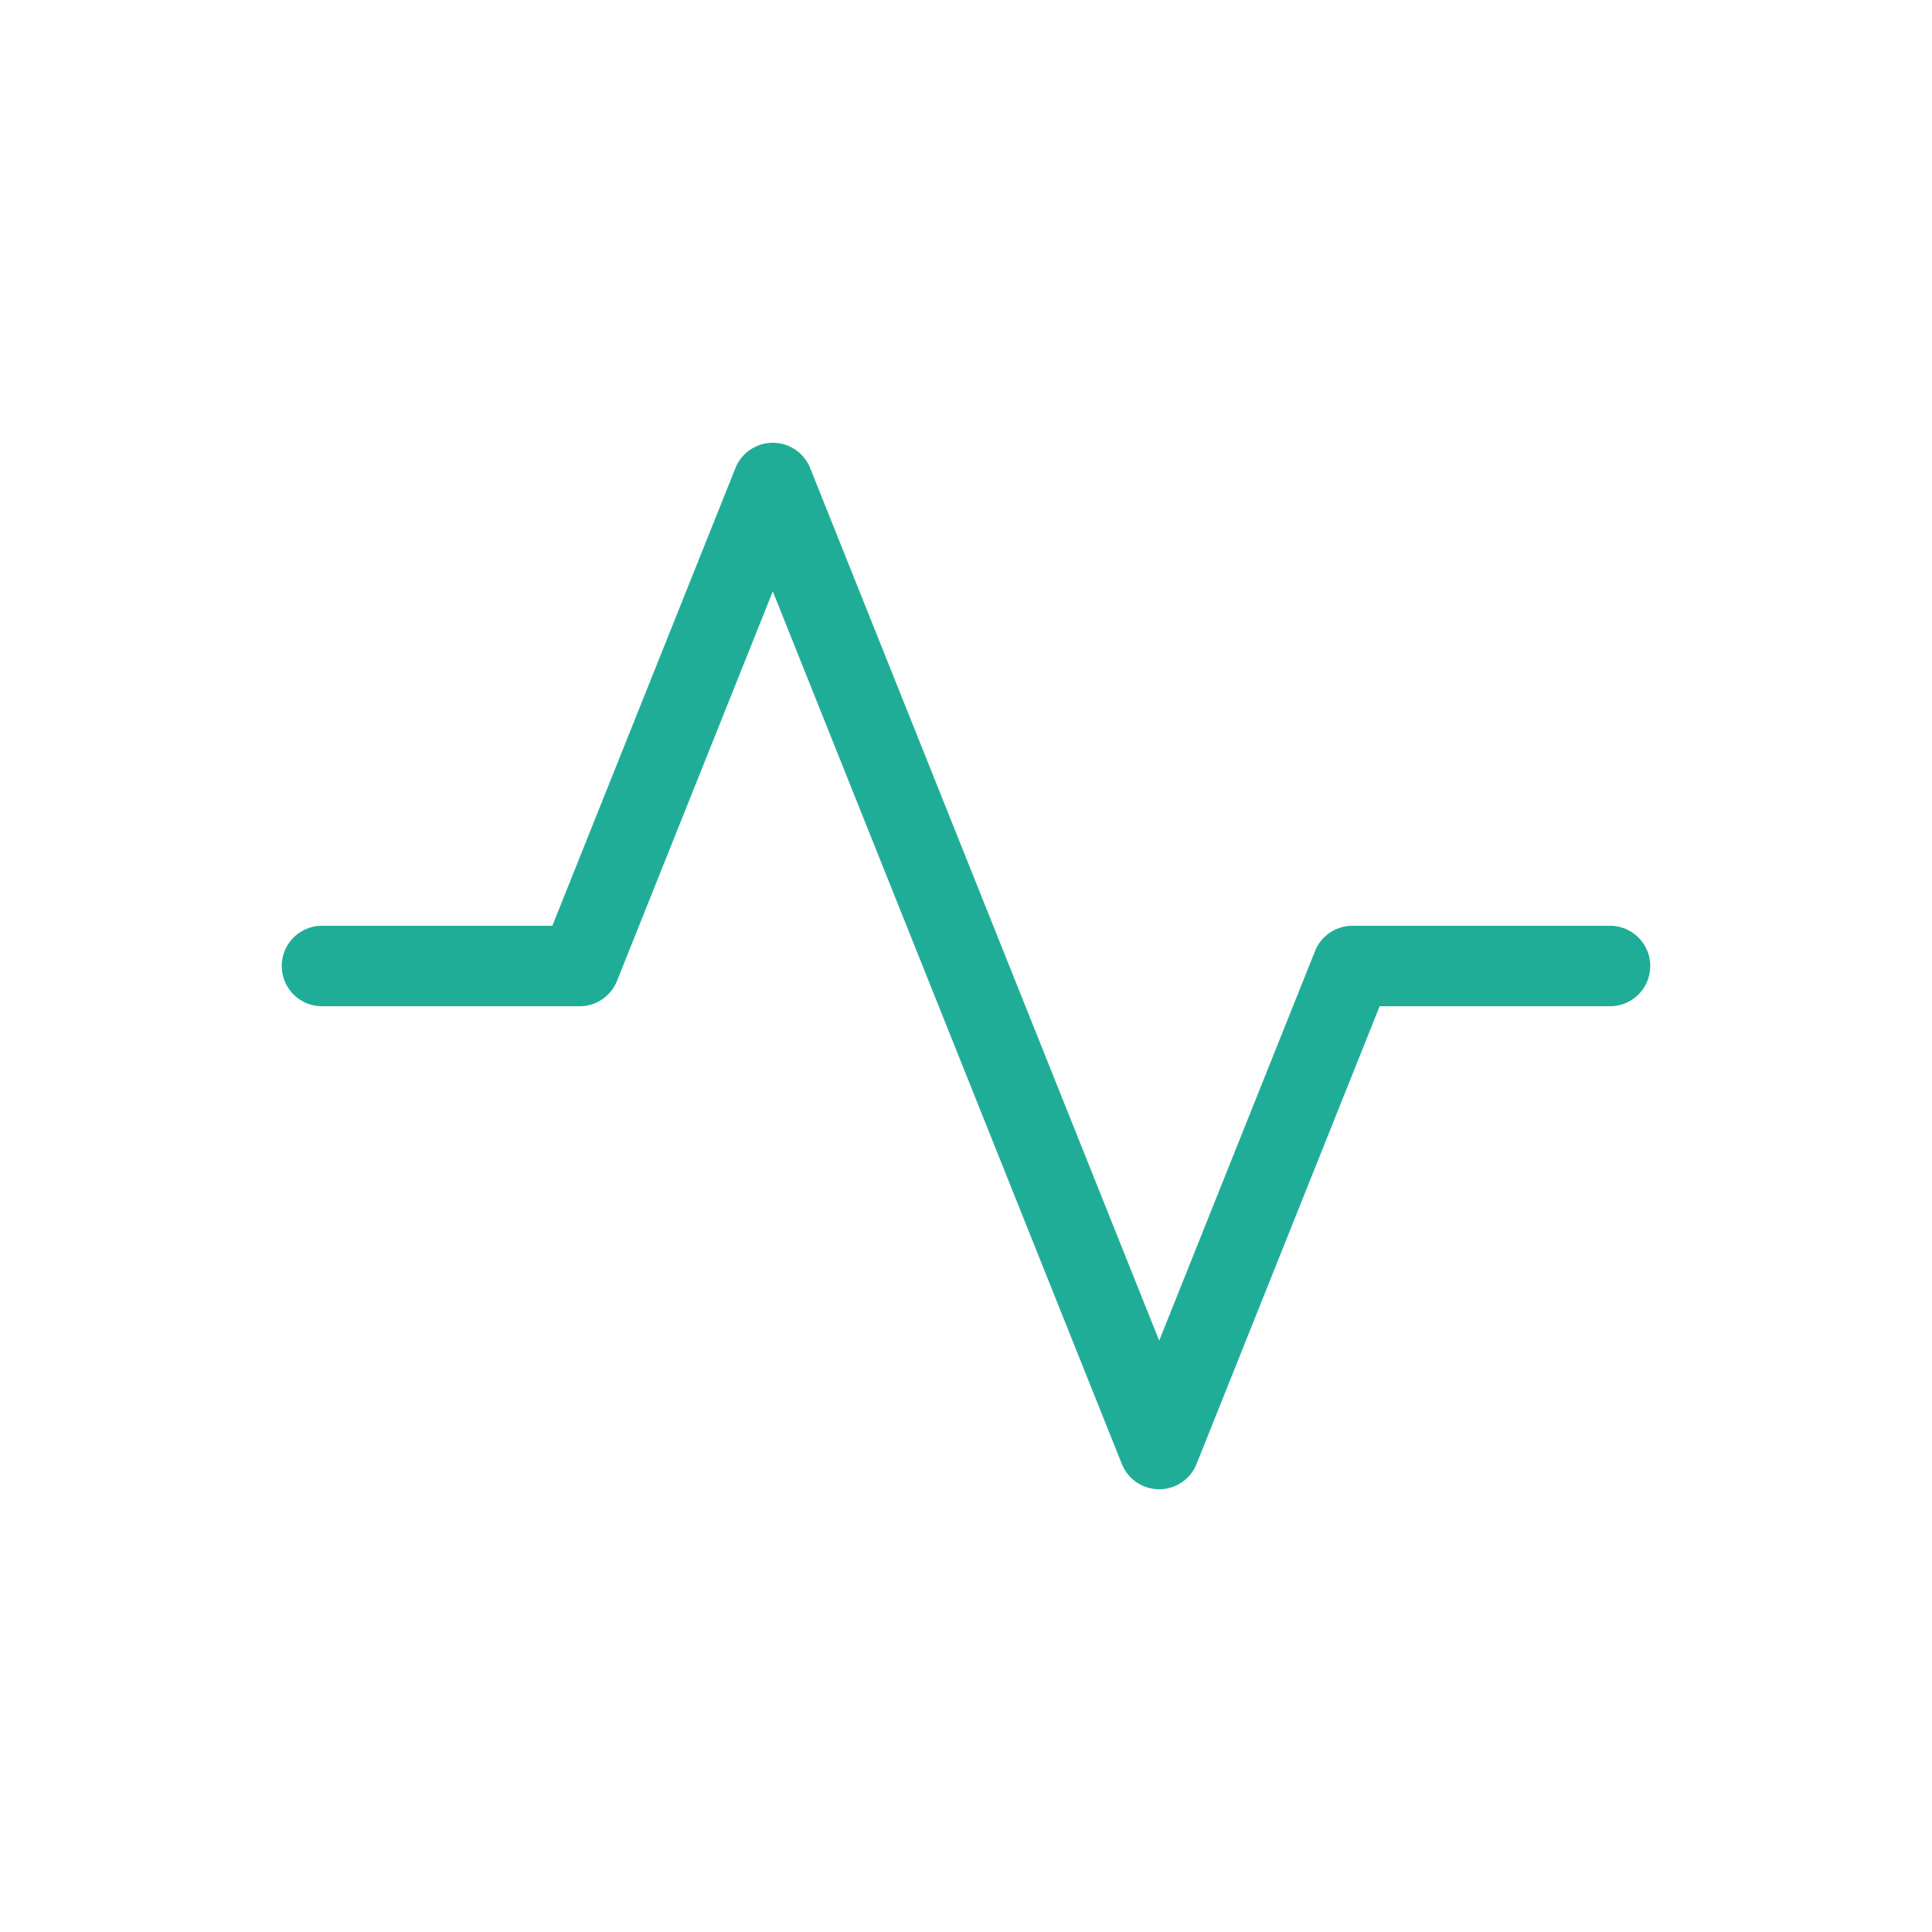
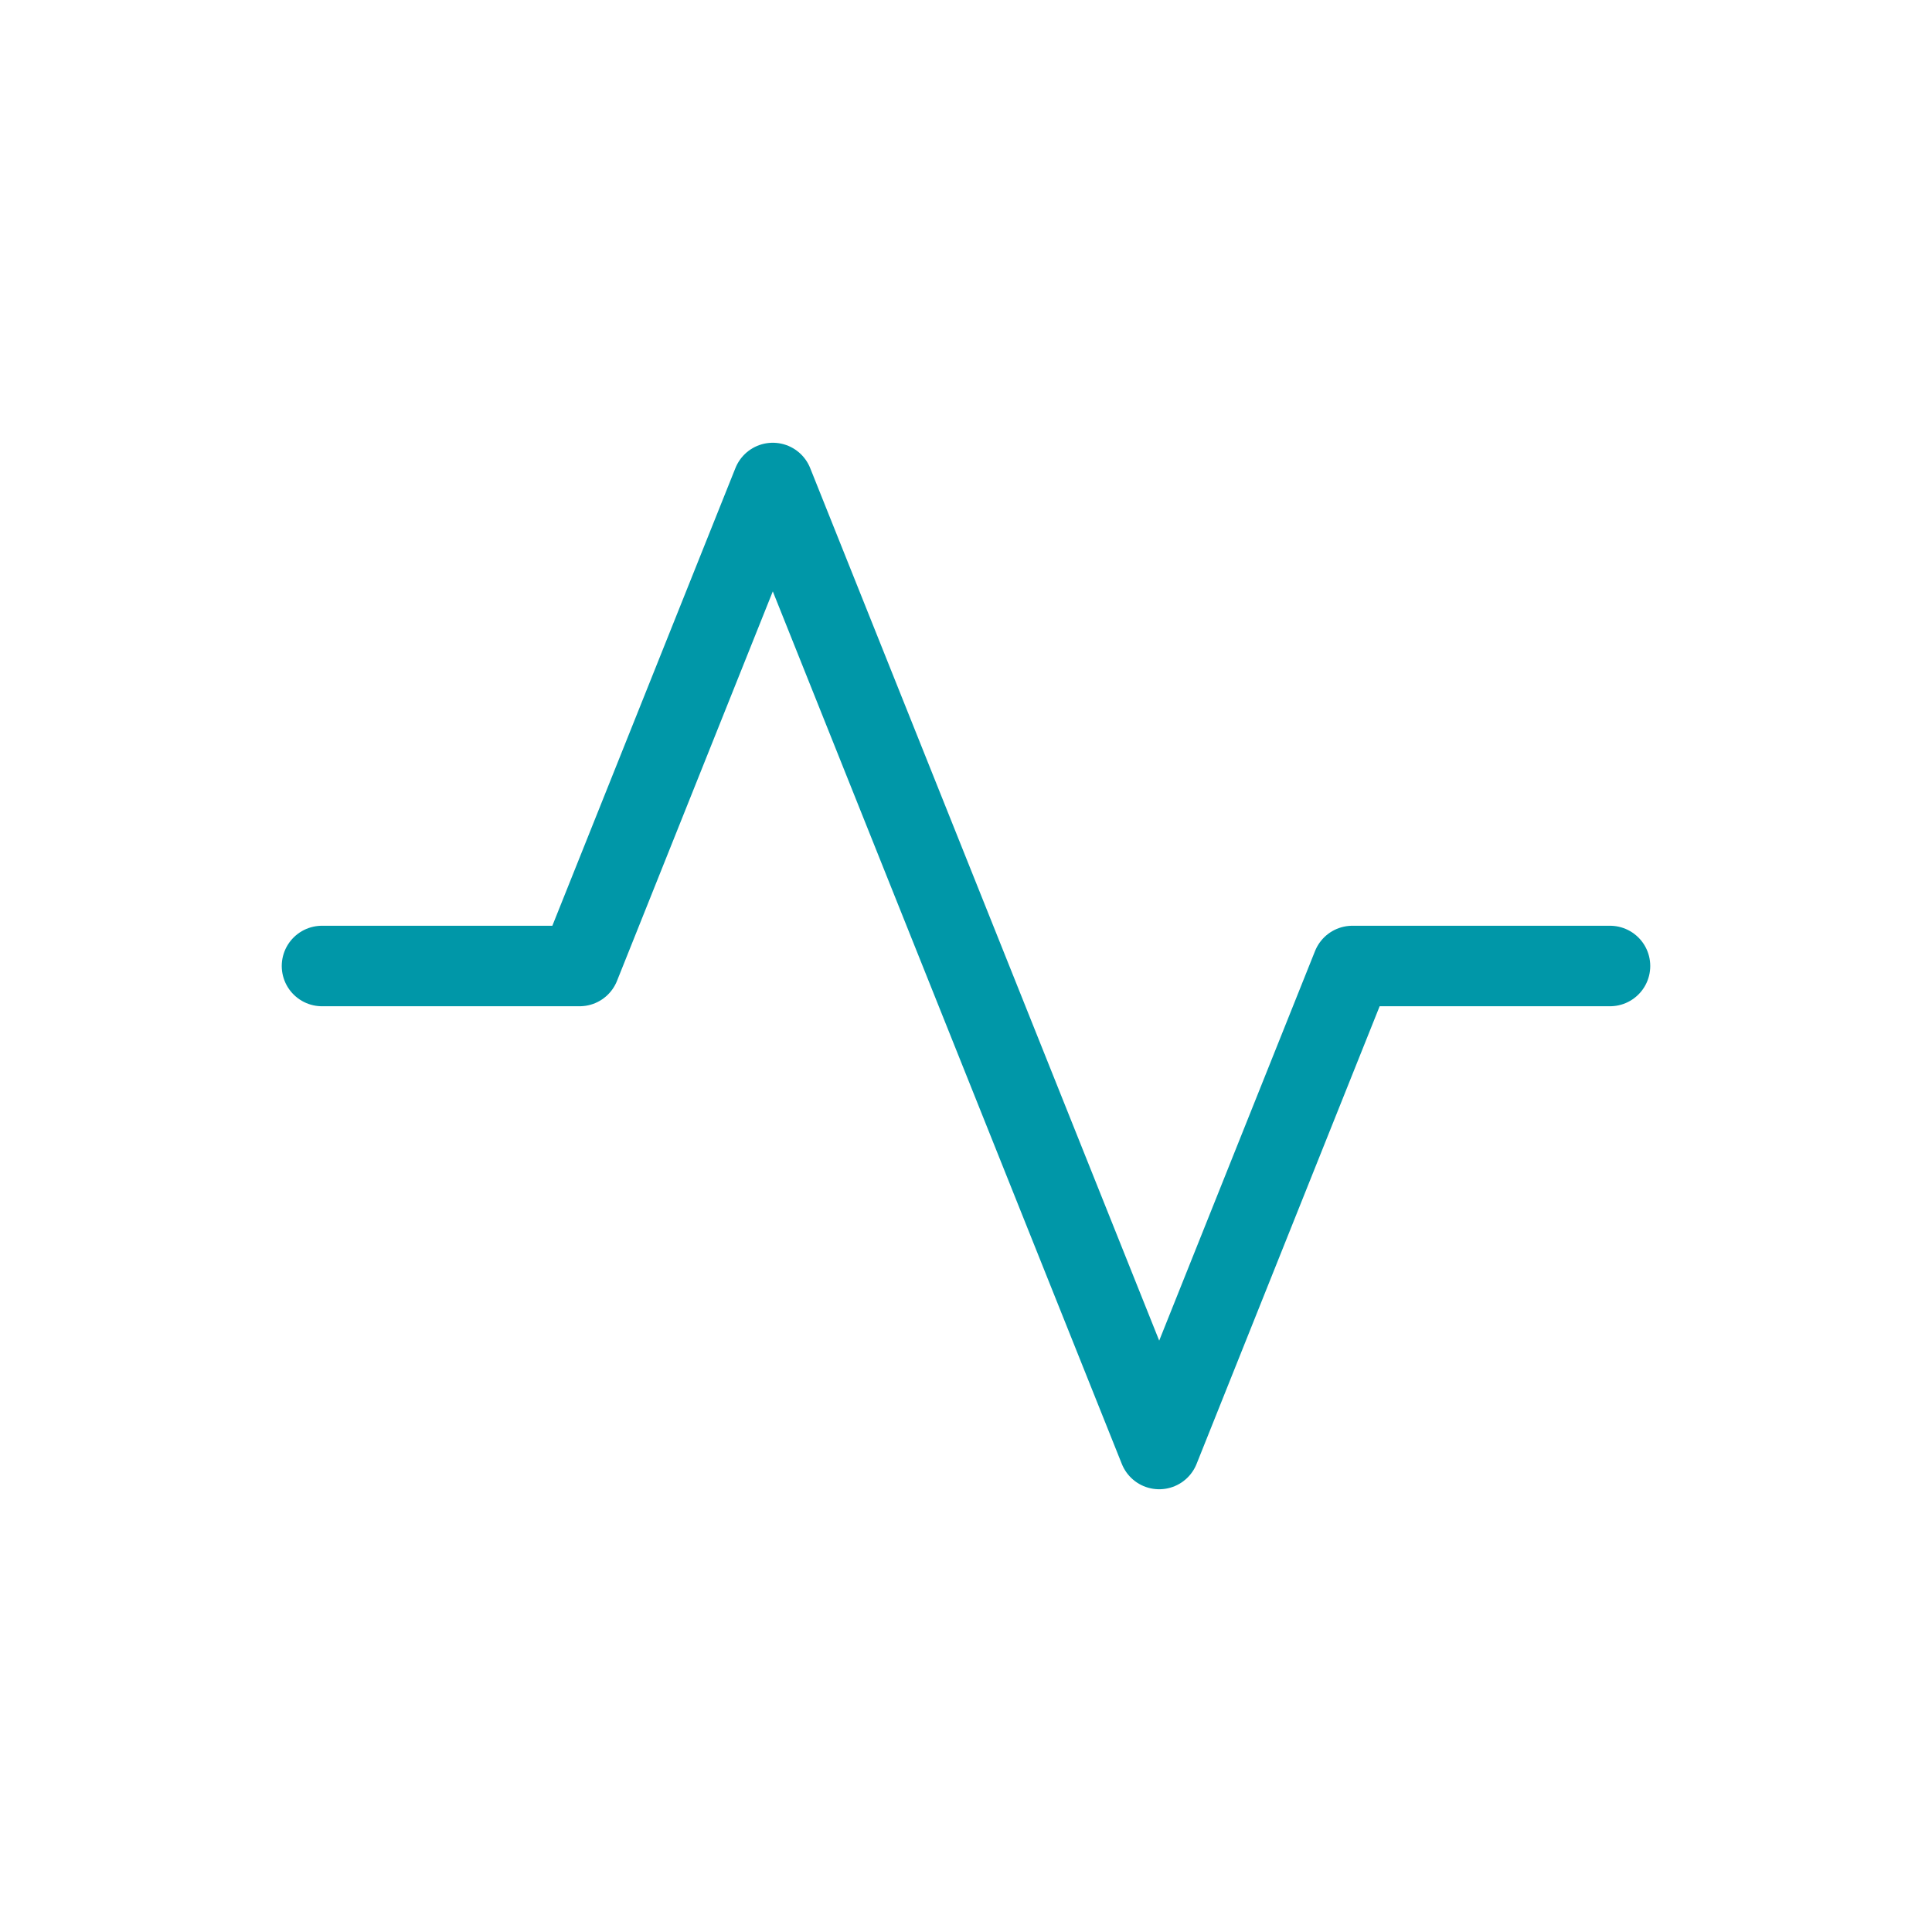
<svg xmlns="http://www.w3.org/2000/svg" width="24" height="24" viewBox="0 0 24 24" fill="none">
-   <path d="M20 12H16.8L14.4 18L9.6 6L7.2 12H4" stroke="hsl(171,70%,40%)" stroke-linecap="round" stroke-linejoin="round" />
+   <path d="M20 12H16.8L14.4 18L9.6 6L7.2 12H4" stroke="hsl(186,100%,33%)" stroke-linecap="round" stroke-linejoin="round" />
</svg>
